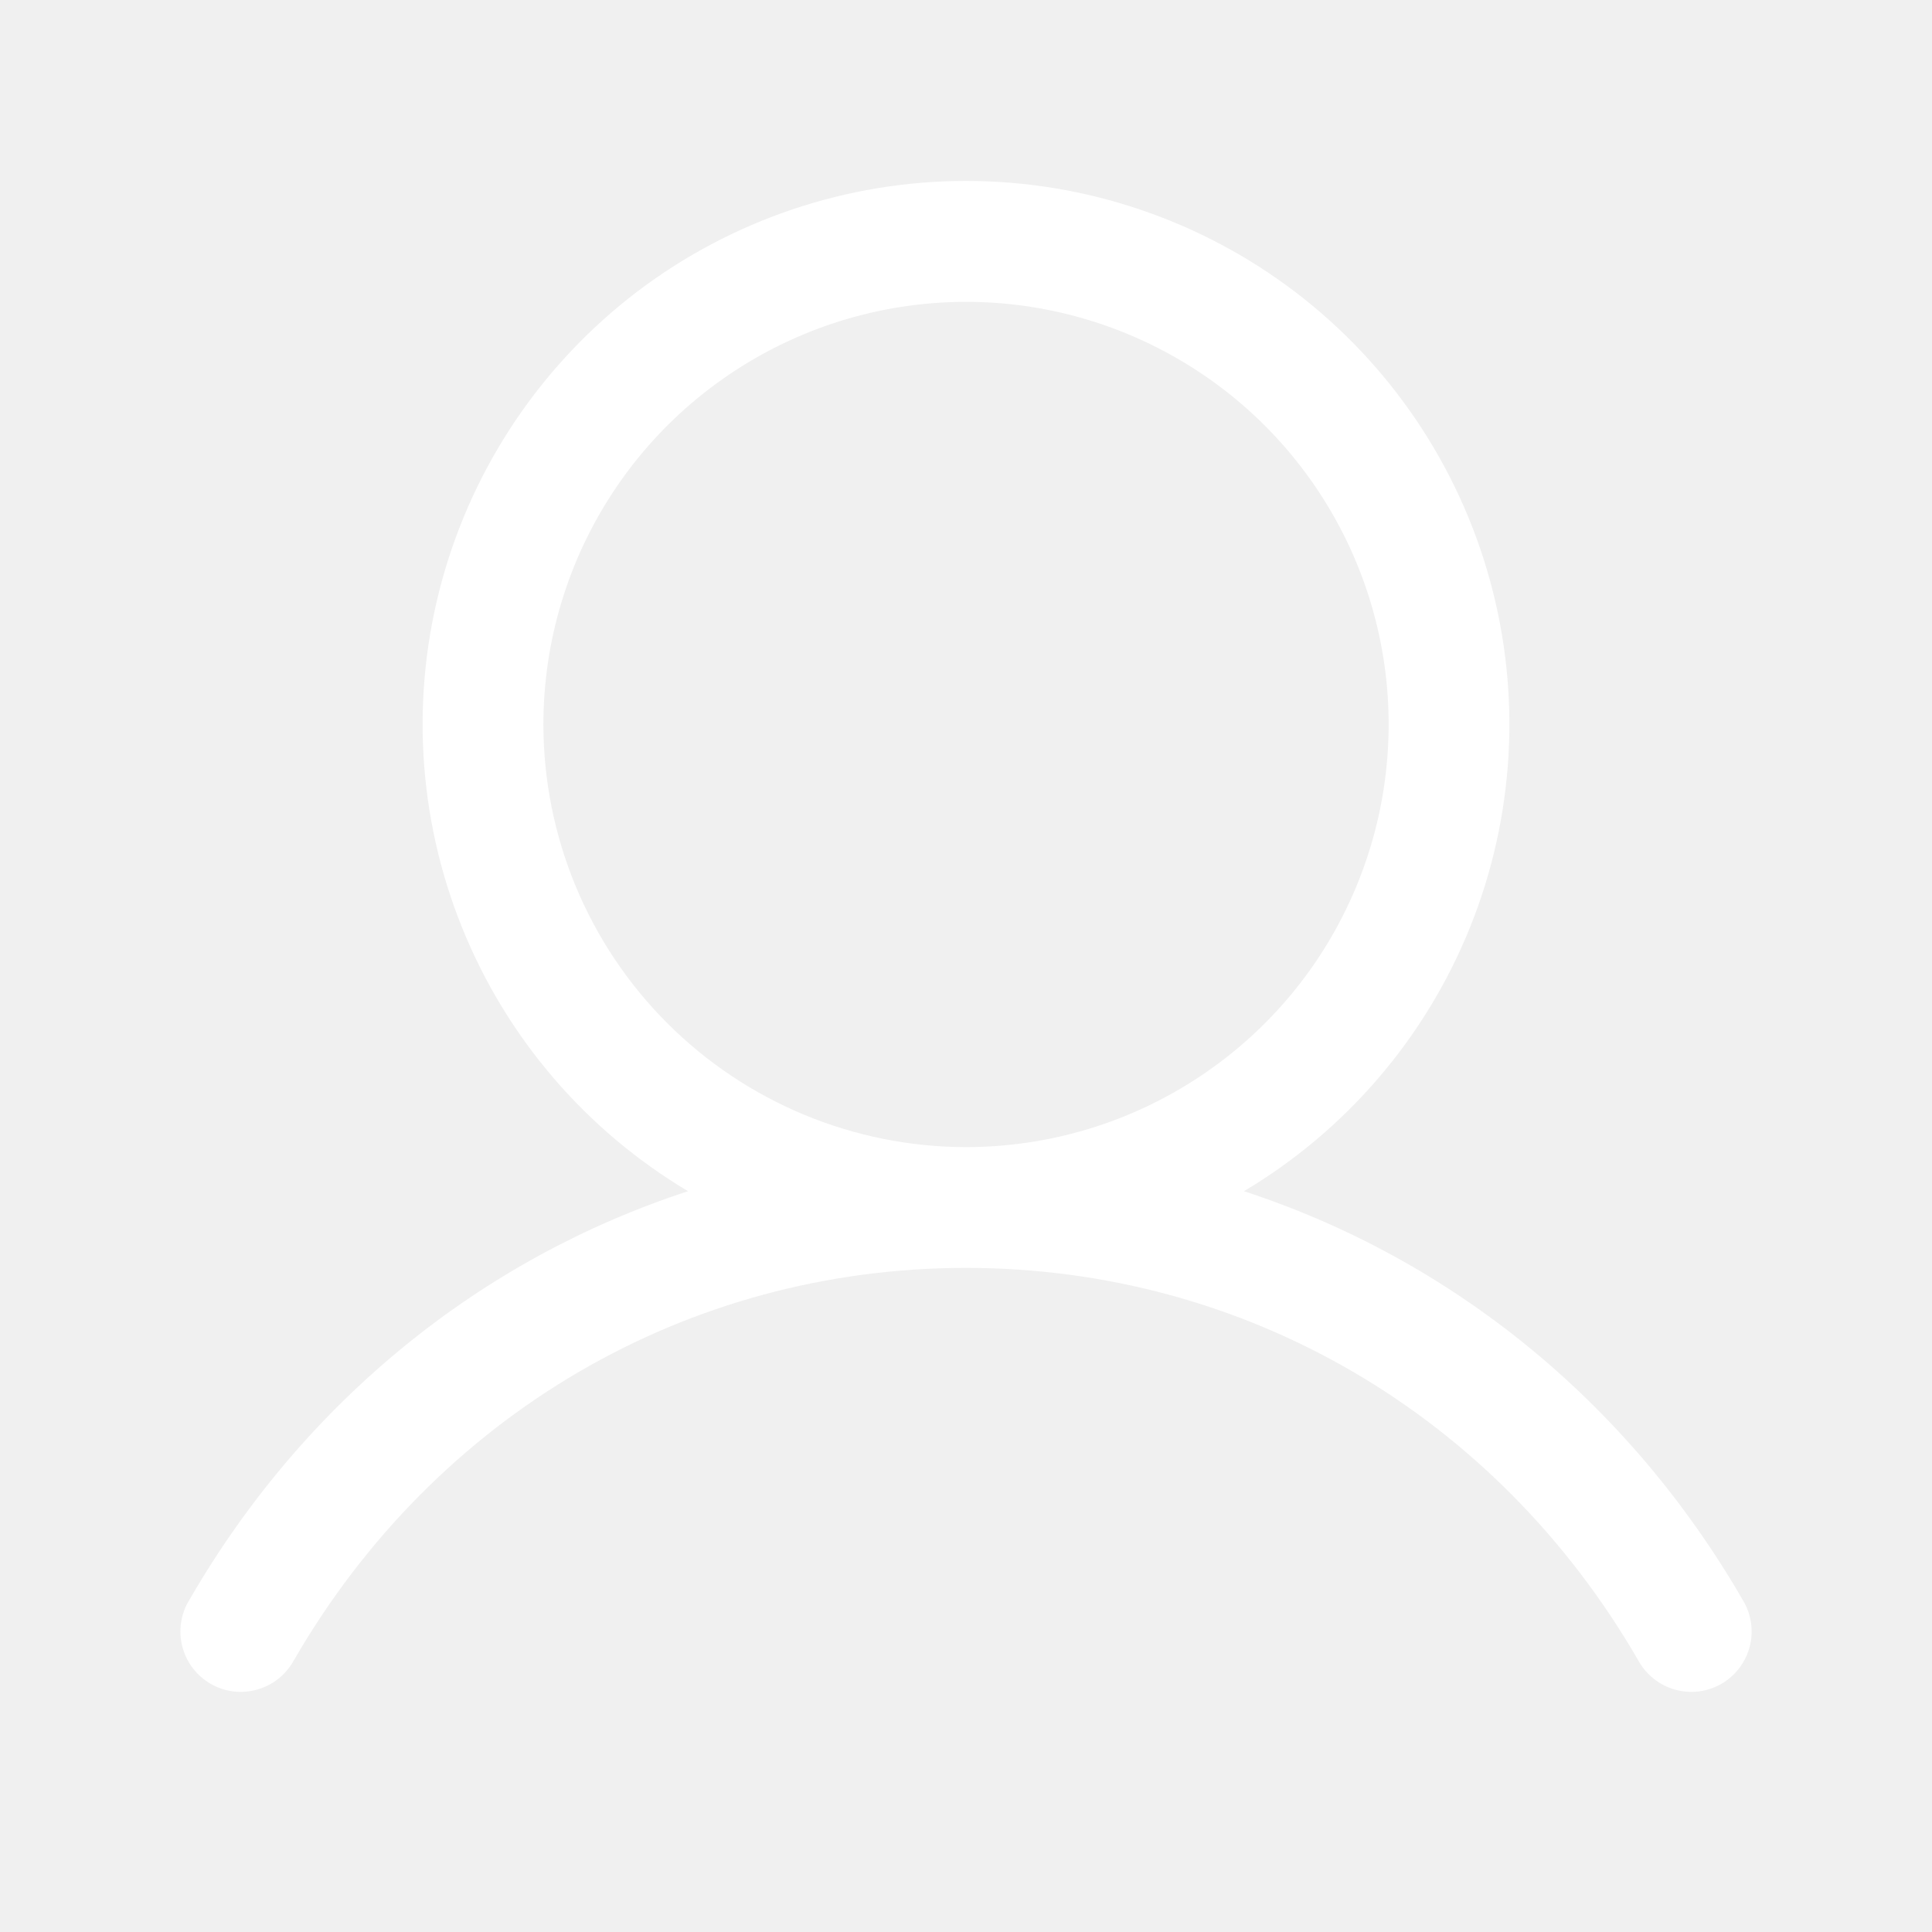
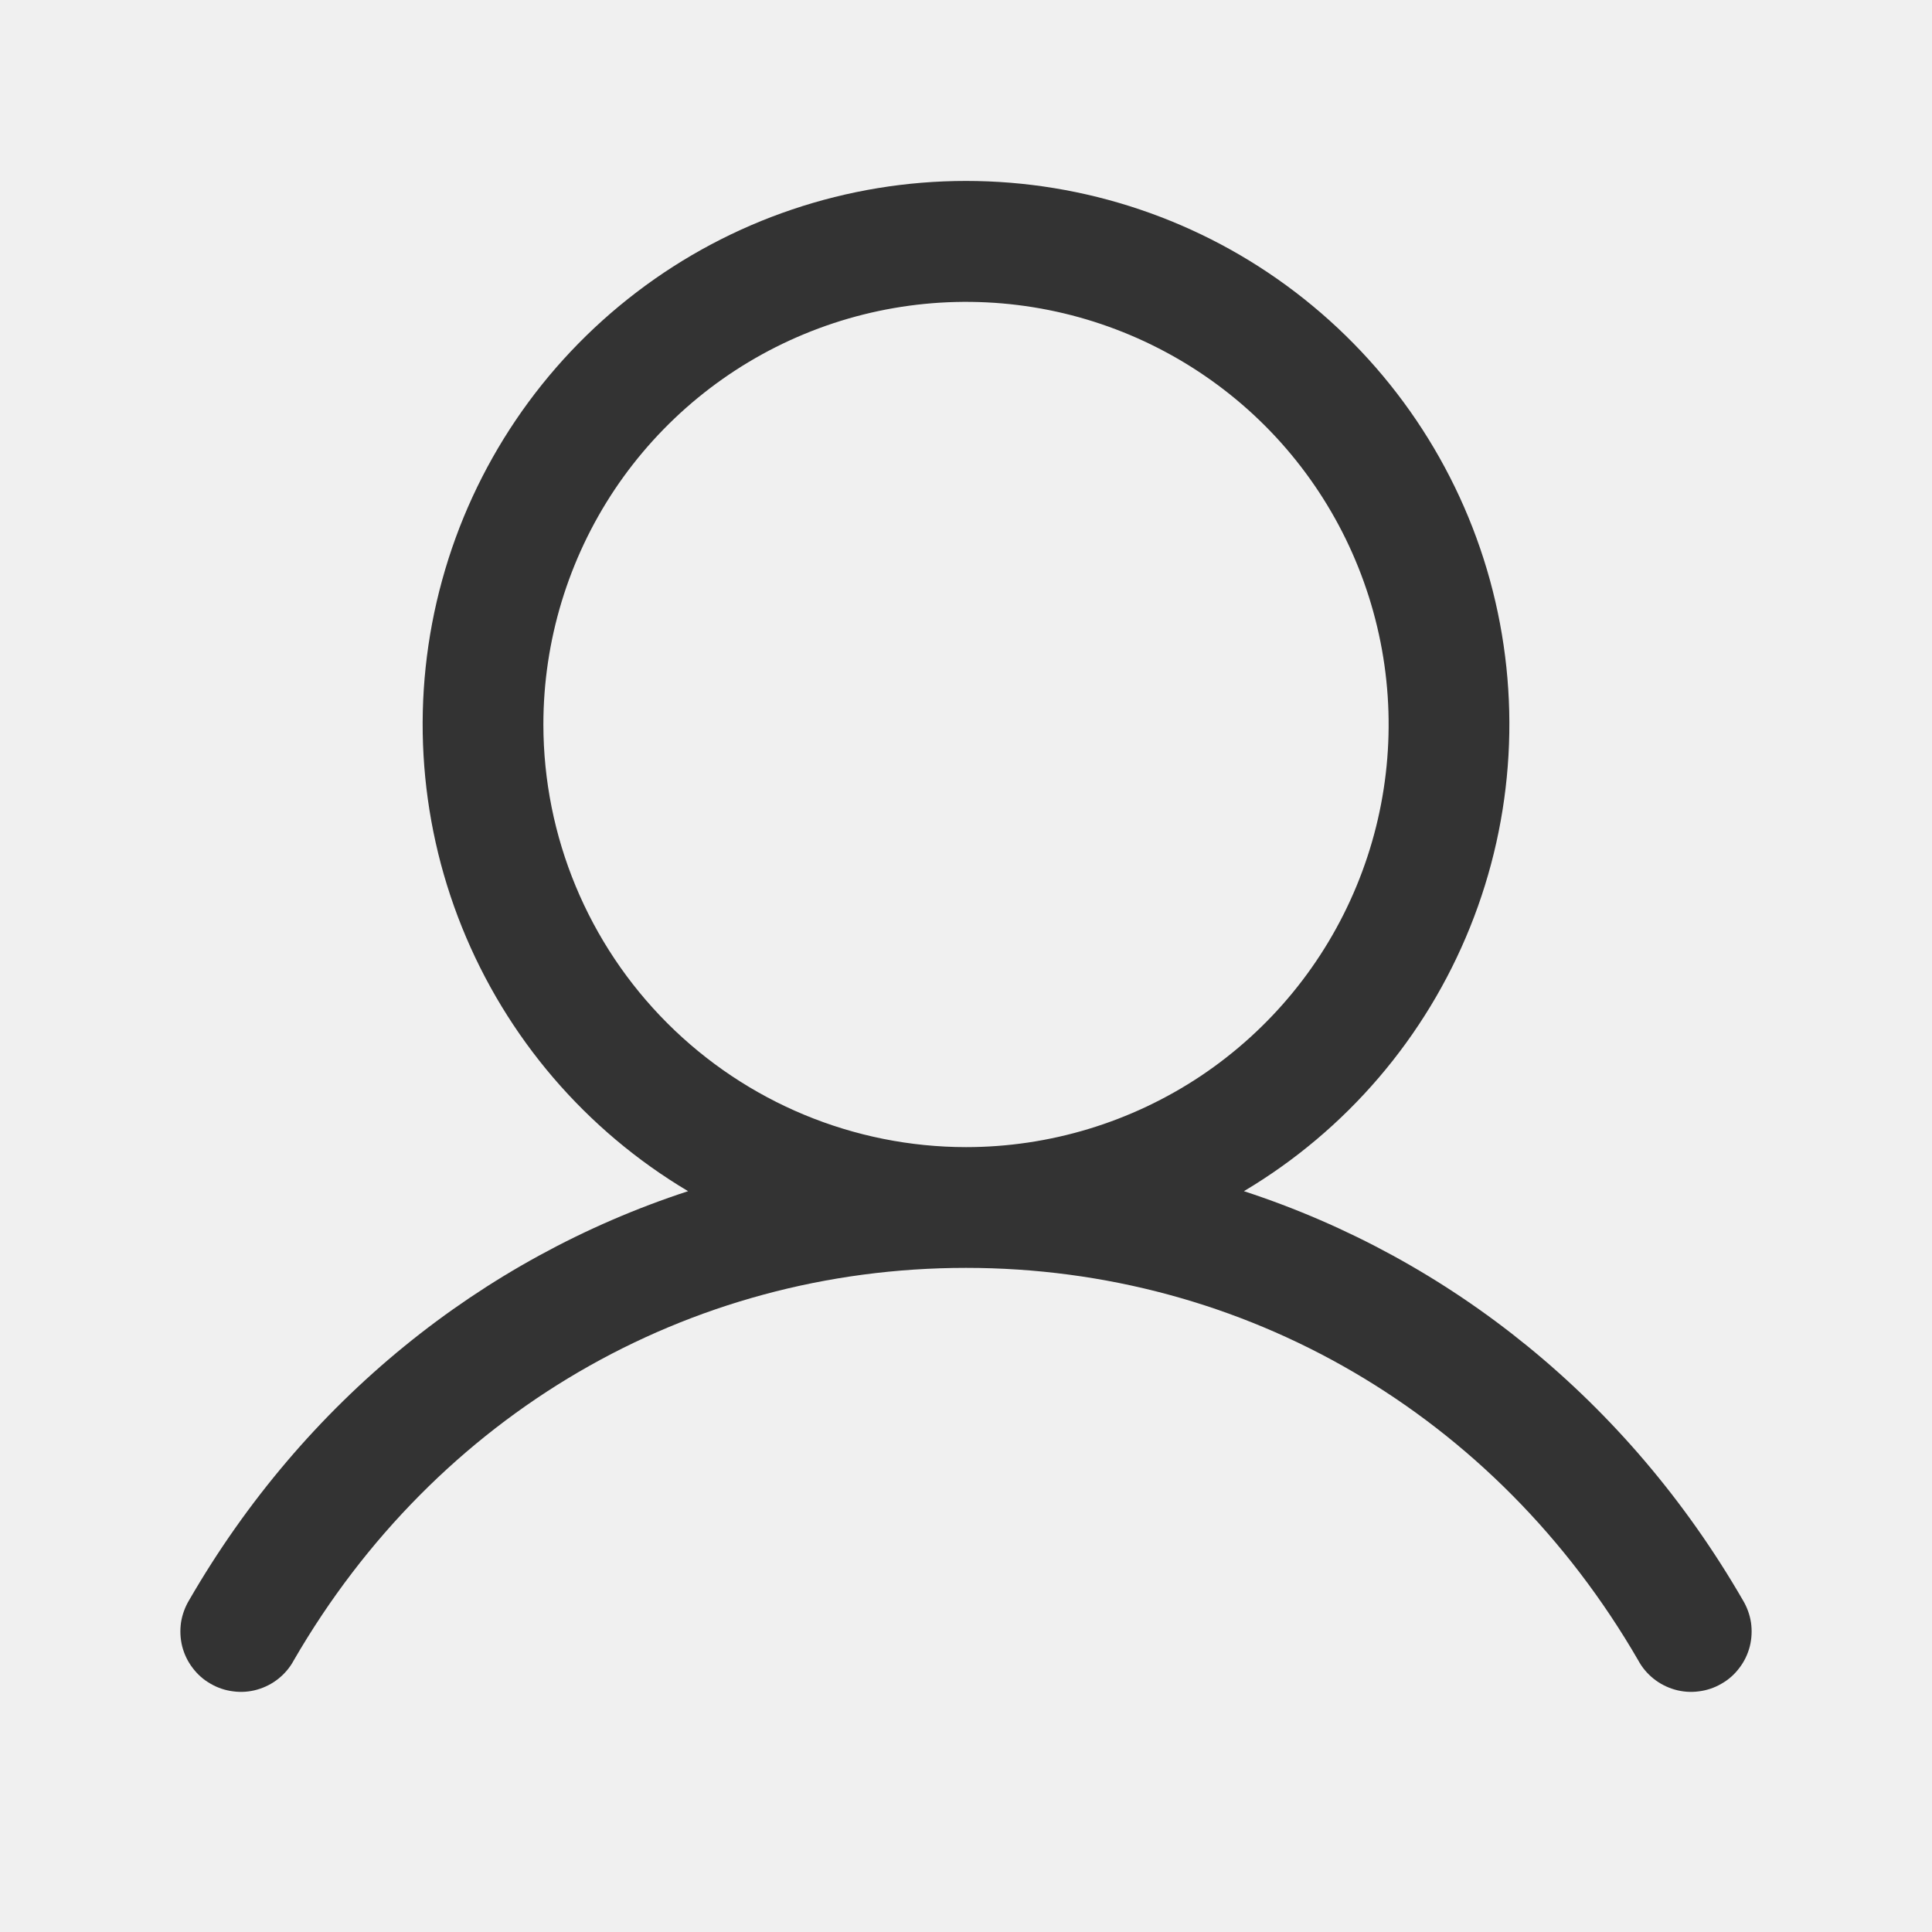
- <svg xmlns="http://www.w3.org/2000/svg" width="23" height="23" viewBox="0 0 23 23" fill="none">
-   <path d="M20.747 19.047C19.379 16.681 17.27 14.985 14.809 14.181C16.026 13.456 16.972 12.352 17.501 11.038C18.03 9.724 18.113 8.272 17.737 6.907C17.361 5.541 16.548 4.336 15.421 3.477C14.294 2.619 12.917 2.154 11.5 2.154C10.084 2.154 8.706 2.619 7.579 3.477C6.453 4.336 5.639 5.541 5.263 6.907C4.887 8.272 4.97 9.724 5.499 11.038C6.028 12.352 6.974 13.456 8.191 14.181C5.73 14.984 3.622 16.68 2.254 19.047C2.203 19.129 2.17 19.22 2.156 19.315C2.141 19.41 2.146 19.506 2.17 19.599C2.193 19.692 2.235 19.78 2.293 19.856C2.351 19.933 2.424 19.997 2.507 20.045C2.59 20.093 2.682 20.124 2.777 20.136C2.872 20.148 2.969 20.14 3.061 20.114C3.154 20.088 3.24 20.044 3.315 19.984C3.39 19.924 3.452 19.85 3.498 19.766C5.191 16.84 8.182 15.094 11.5 15.094C14.818 15.094 17.81 16.84 19.503 19.766C19.548 19.85 19.611 19.924 19.686 19.984C19.761 20.044 19.847 20.088 19.939 20.114C20.032 20.14 20.128 20.148 20.224 20.136C20.319 20.124 20.411 20.093 20.494 20.045C20.577 19.997 20.649 19.933 20.707 19.856C20.765 19.78 20.807 19.692 20.831 19.599C20.855 19.506 20.859 19.41 20.845 19.315C20.83 19.22 20.797 19.129 20.747 19.047ZM6.469 8.625C6.469 7.63 6.764 6.657 7.317 5.83C7.87 5.002 8.656 4.358 9.575 3.977C10.494 3.596 11.506 3.496 12.482 3.69C13.458 3.885 14.354 4.364 15.058 5.067C15.761 5.771 16.241 6.667 16.435 7.643C16.629 8.619 16.529 9.631 16.148 10.55C15.768 11.47 15.123 12.255 14.295 12.808C13.468 13.361 12.495 13.656 11.5 13.656C10.166 13.655 8.887 13.124 7.944 12.181C7.001 11.238 6.47 9.959 6.469 8.625Z" fill="white" />
+ <svg xmlns="http://www.w3.org/2000/svg" width="20" height="20" viewBox="0 0 20 20" fill="none">
+   <path d="M18.041 16.563C16.851 14.505 15.017 13.03 12.877 12.331C13.936 11.701 14.758 10.741 15.218 9.598C15.678 8.456 15.75 7.193 15.424 6.006C15.097 4.818 14.389 3.771 13.409 3.024C12.43 2.277 11.232 1.873 10 1.873C8.768 1.873 7.57 2.277 6.591 3.024C5.611 3.771 4.903 4.818 4.577 6.006C4.25 7.193 4.322 8.456 4.782 9.598C5.242 10.741 6.064 11.701 7.123 12.331C4.983 13.03 3.149 14.505 1.959 16.563C1.916 16.634 1.887 16.713 1.874 16.795C1.862 16.878 1.866 16.962 1.886 17.043C1.907 17.124 1.943 17.2 1.994 17.266C2.044 17.333 2.107 17.389 2.18 17.43C2.252 17.472 2.332 17.499 2.415 17.509C2.497 17.52 2.581 17.514 2.662 17.491C2.742 17.468 2.817 17.43 2.882 17.378C2.947 17.326 3.002 17.261 3.041 17.188C4.513 14.644 7.115 13.125 10 13.125C12.885 13.125 15.487 14.644 16.959 17.188C16.998 17.261 17.053 17.326 17.118 17.378C17.183 17.43 17.258 17.468 17.338 17.491C17.419 17.514 17.503 17.52 17.585 17.509C17.668 17.499 17.748 17.472 17.82 17.43C17.893 17.389 17.956 17.333 18.006 17.266C18.057 17.2 18.093 17.124 18.114 17.043C18.134 16.962 18.138 16.878 18.126 16.795C18.113 16.713 18.084 16.634 18.041 16.563ZM5.625 7.5C5.625 6.635 5.882 5.789 6.362 5.069C6.843 4.35 7.526 3.789 8.326 3.458C9.125 3.127 10.005 3.04 10.854 3.209C11.702 3.378 12.482 3.795 13.094 4.406C13.706 5.018 14.122 5.798 14.291 6.647C14.46 7.495 14.373 8.375 14.042 9.174C13.711 9.974 13.15 10.657 12.431 11.138C11.711 11.618 10.865 11.875 10 11.875C8.84 11.874 7.728 11.412 6.908 10.592C6.088 9.772 5.626 8.66 5.625 7.5Z" fill="#333333" />
</svg>
